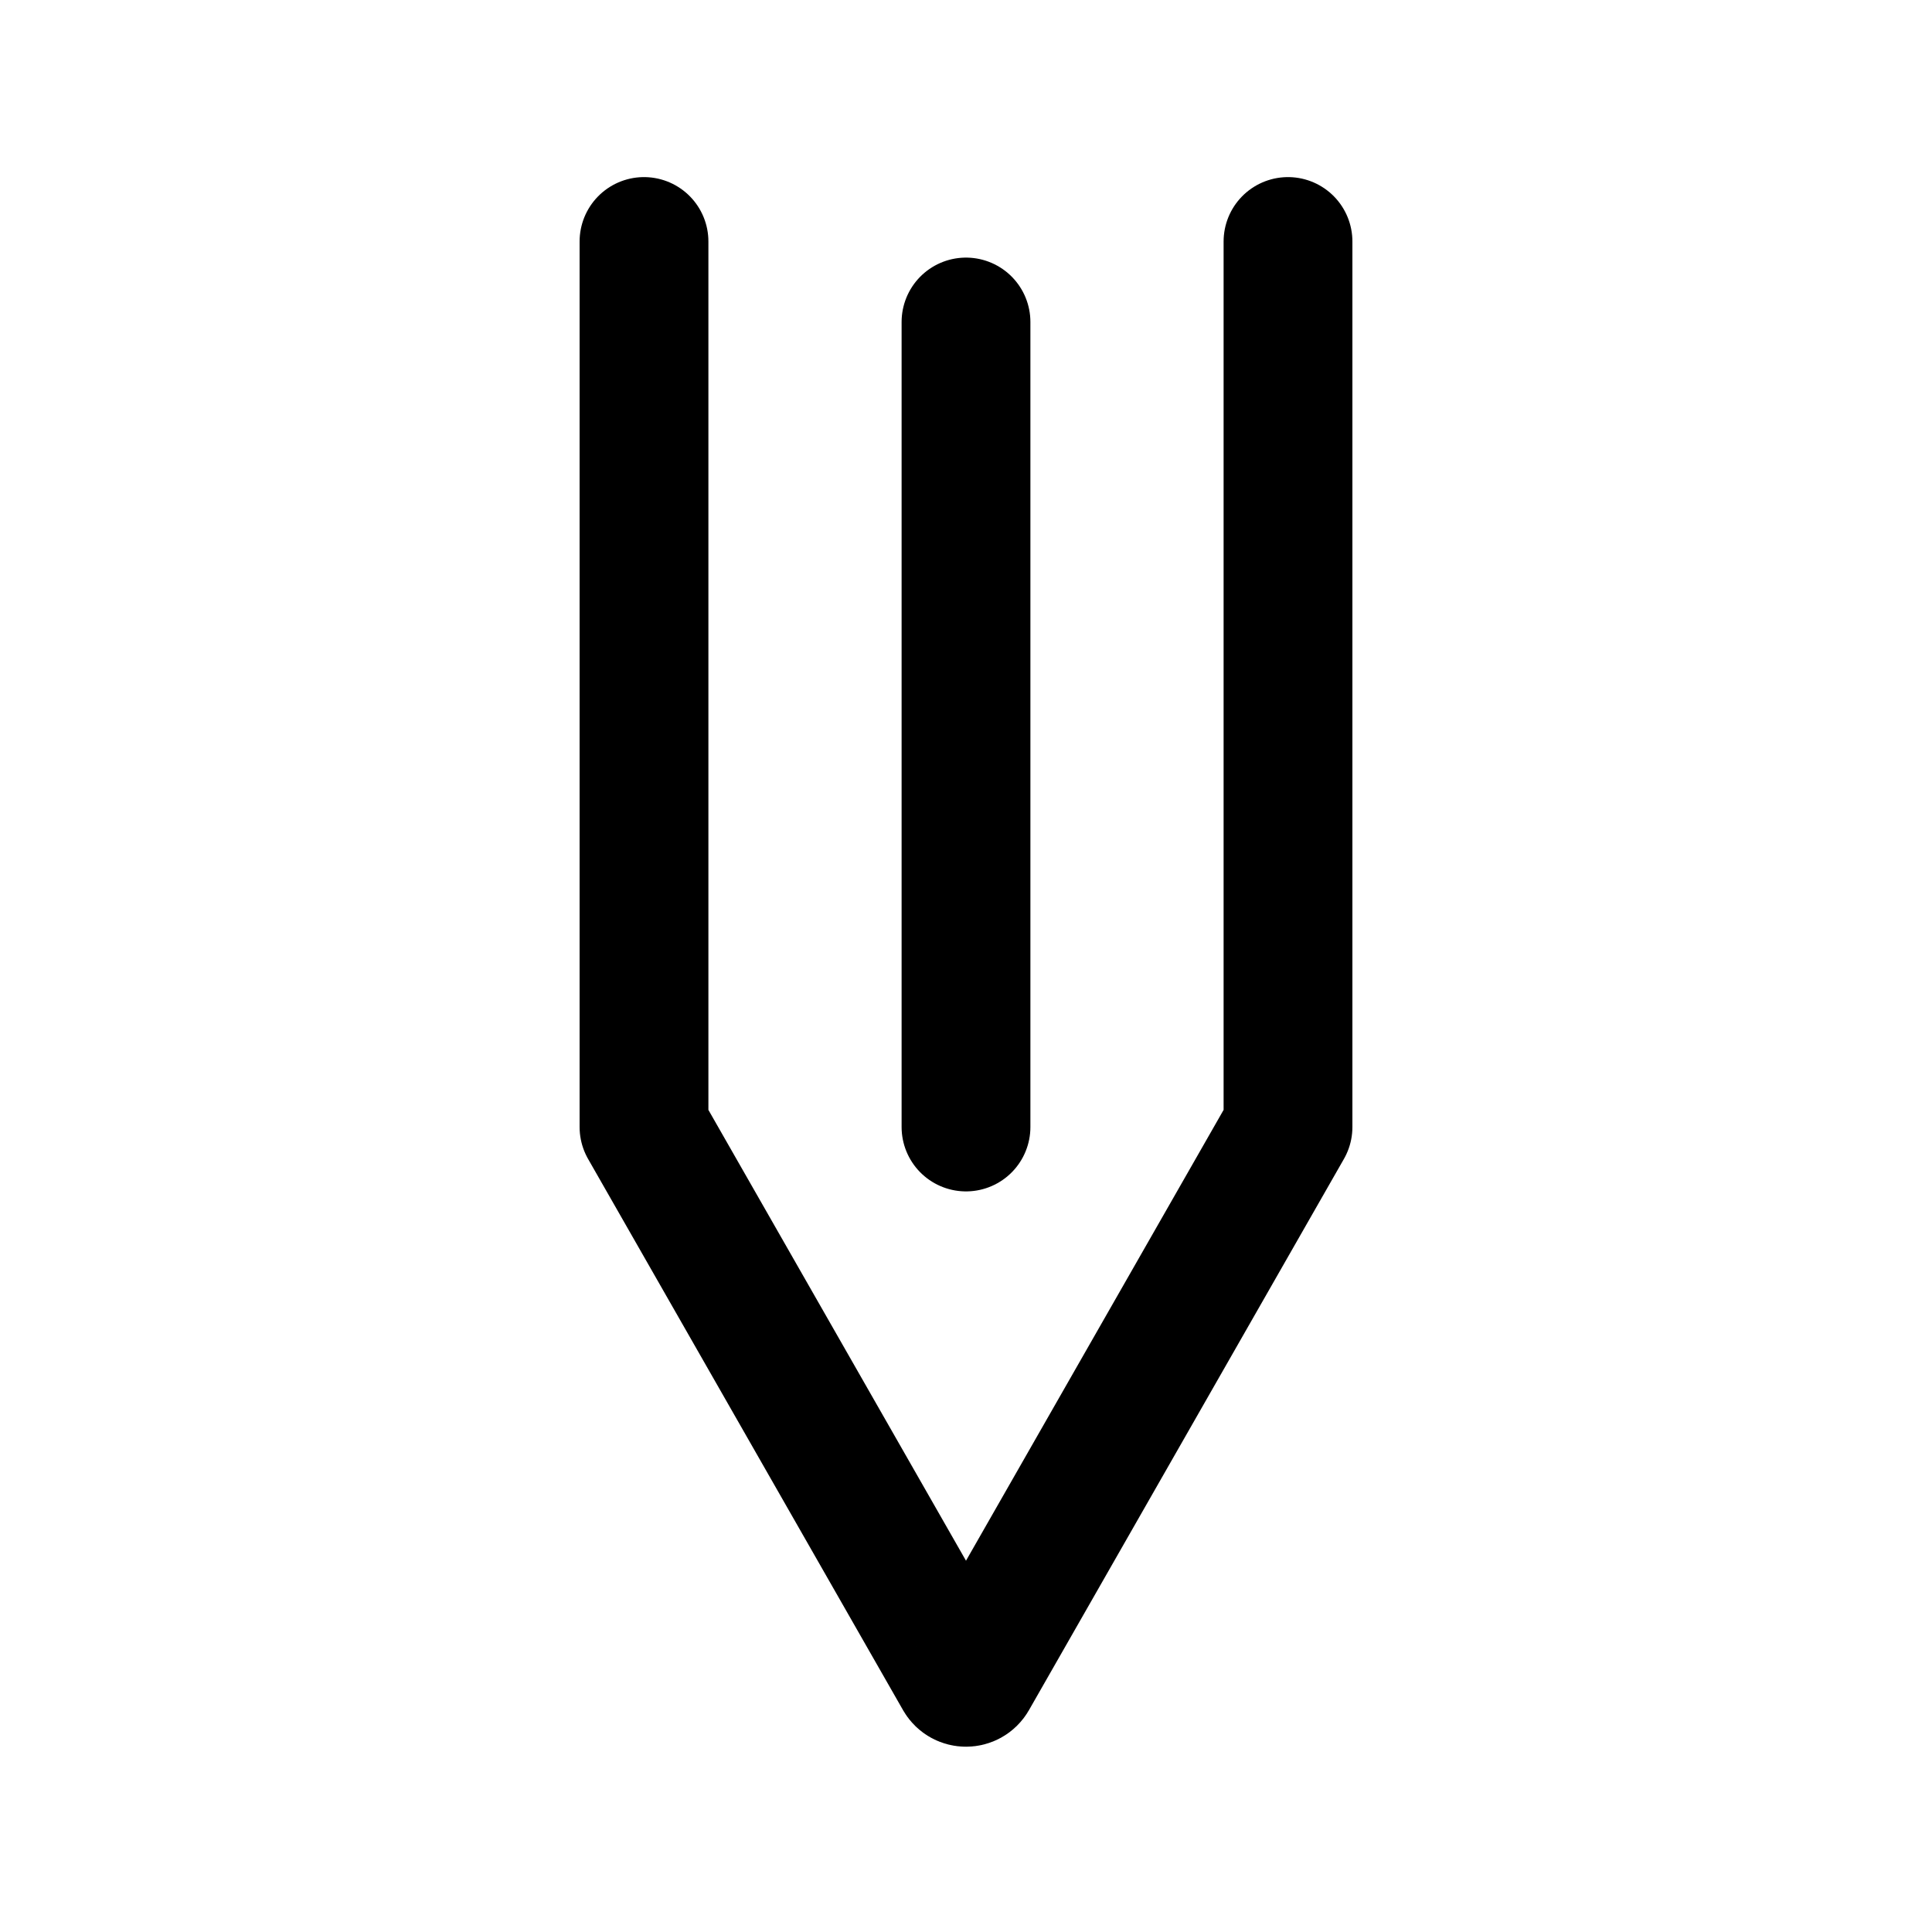
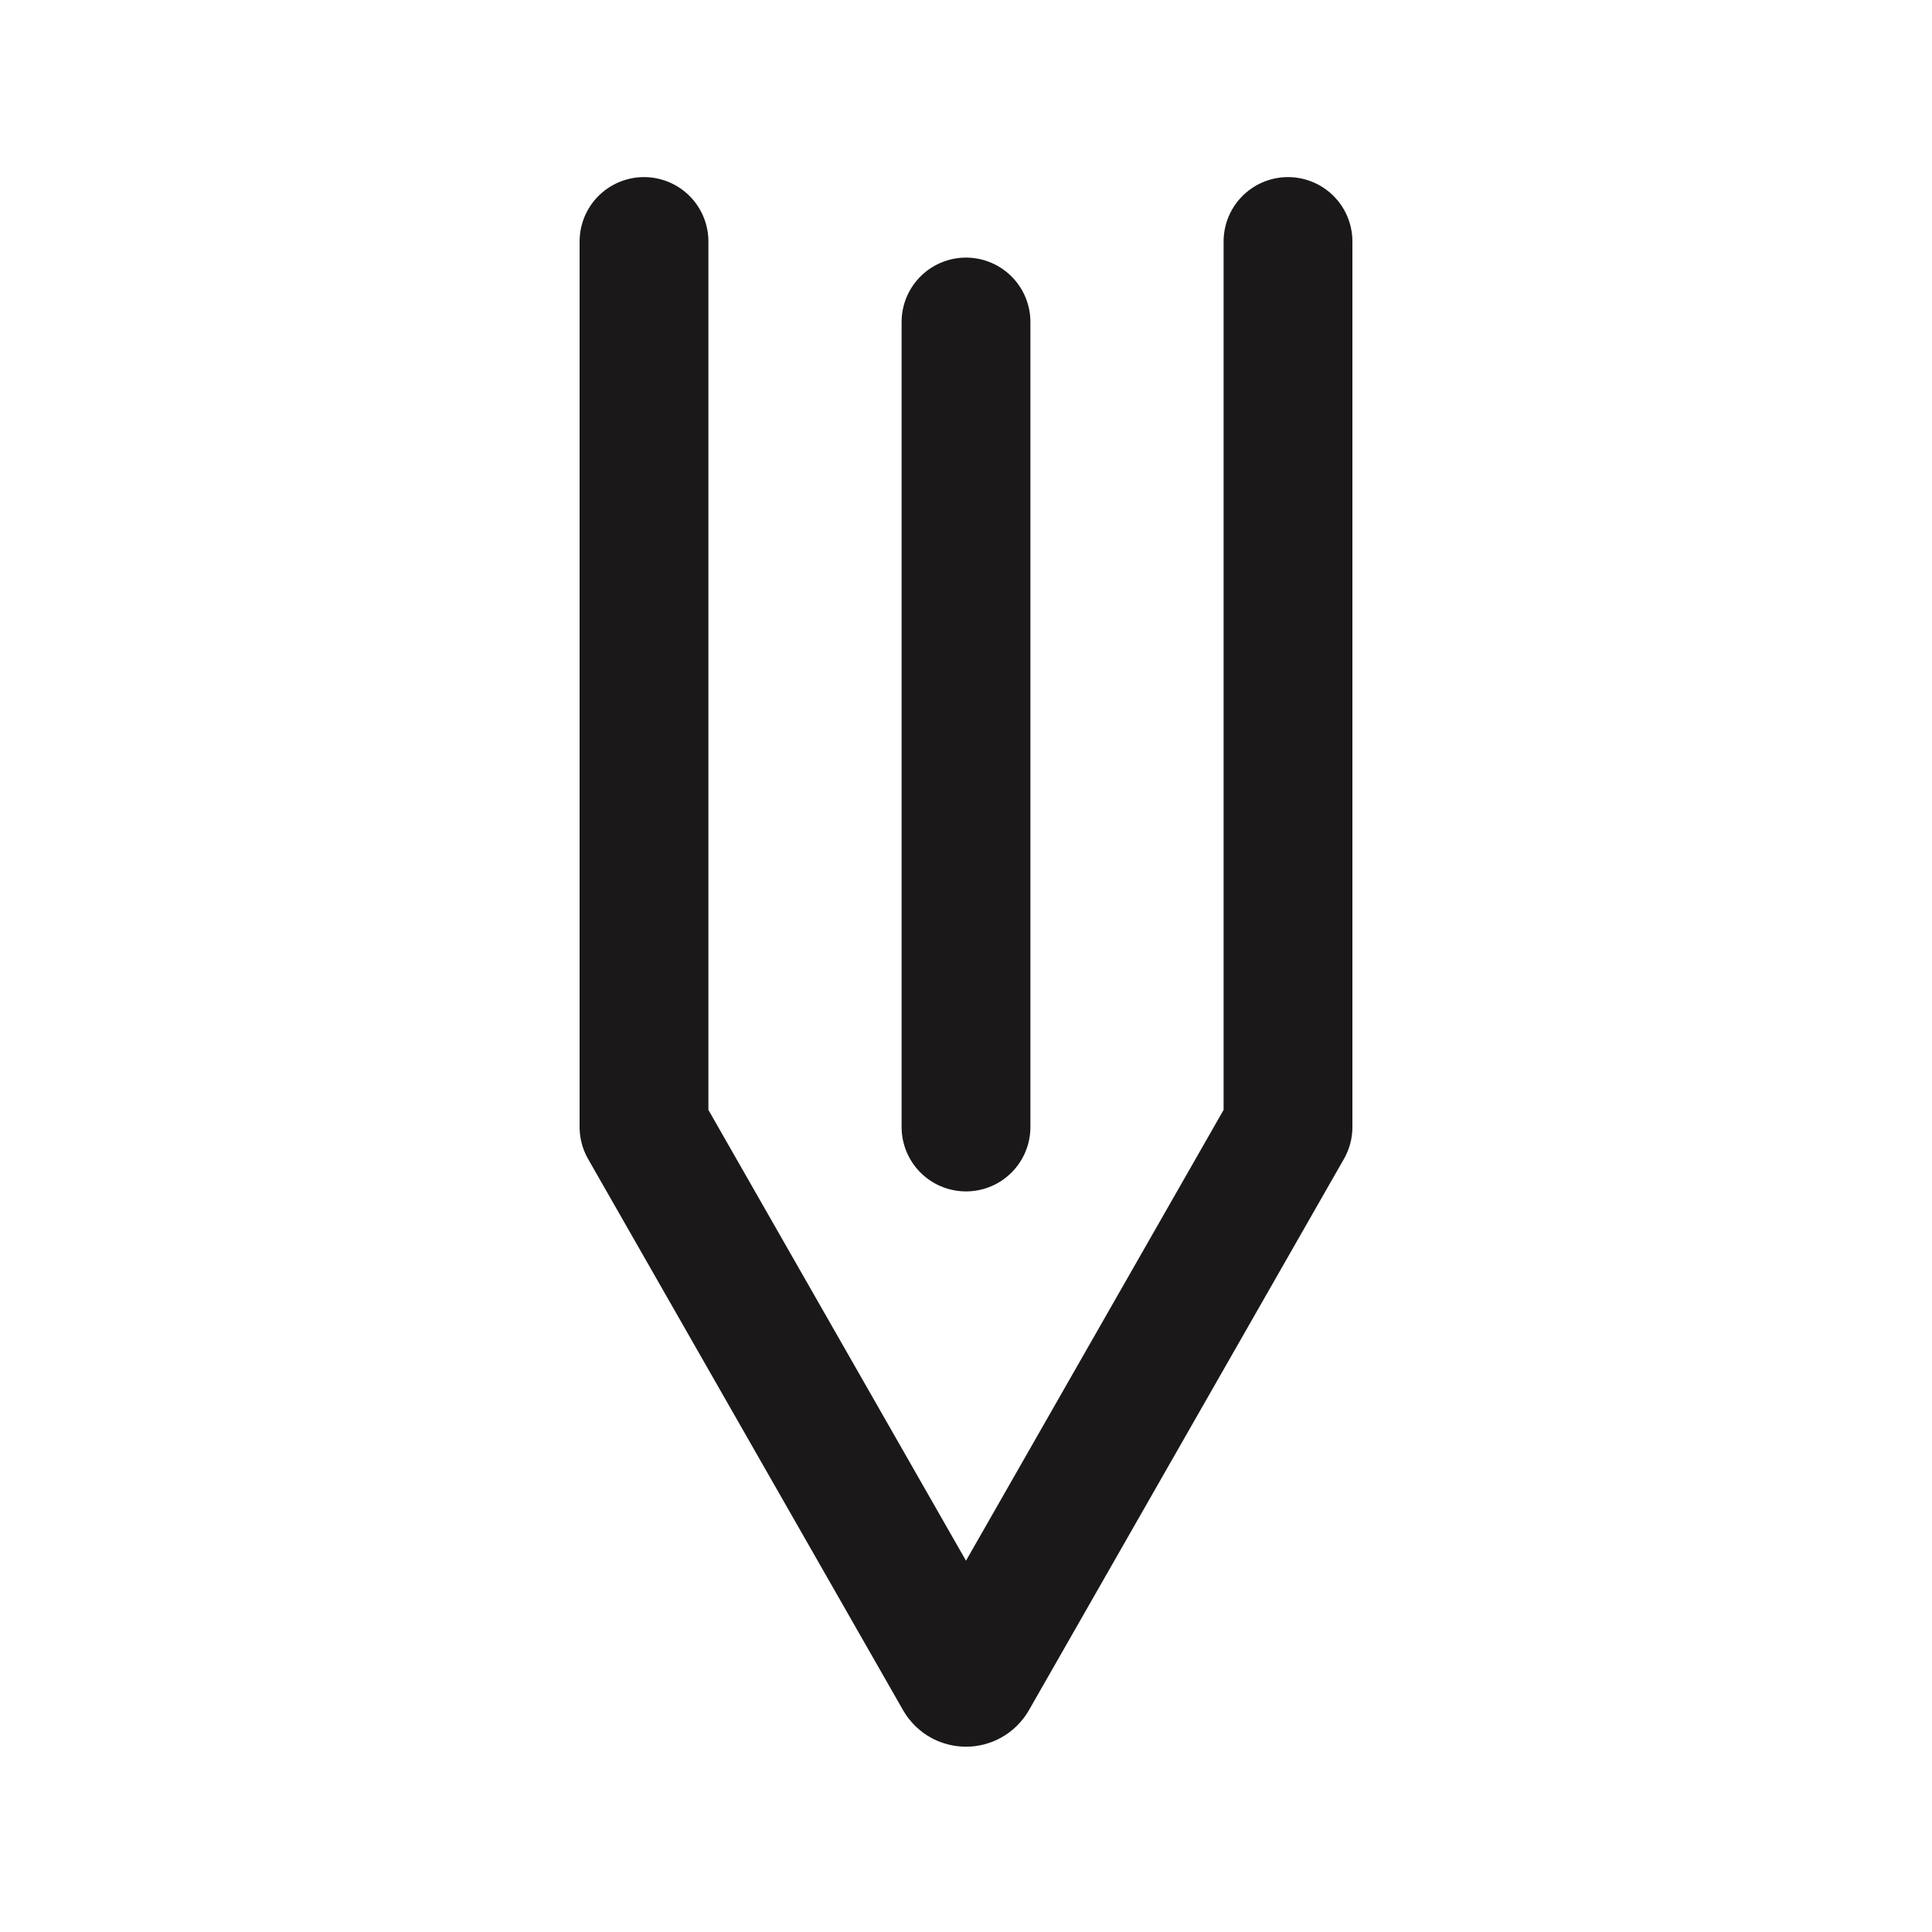
<svg xmlns="http://www.w3.org/2000/svg" width="24" height="24" viewBox="0 0 24 24" fill="none">
-   <path d="M12 14V4M16 3V14L12.087 20.848C12.048 20.915 11.952 20.915 11.913 20.848L8 14V3" stroke="black" style="stroke:black;stroke-opacity:1;" stroke-width="1.6" stroke-linecap="round" stroke-linejoin="round" />
+   <path d="M12 14V4M16 3V14L12.087 20.848C12.048 20.915 11.952 20.915 11.913 20.848L8 14V3" stroke="#1A1818" style="stroke:#1A1818;stroke:color(display-p3 0.102 0.094 0.094);stroke-opacity:1;" stroke-width="1.6" stroke-linecap="round" stroke-linejoin="round" />
</svg>
